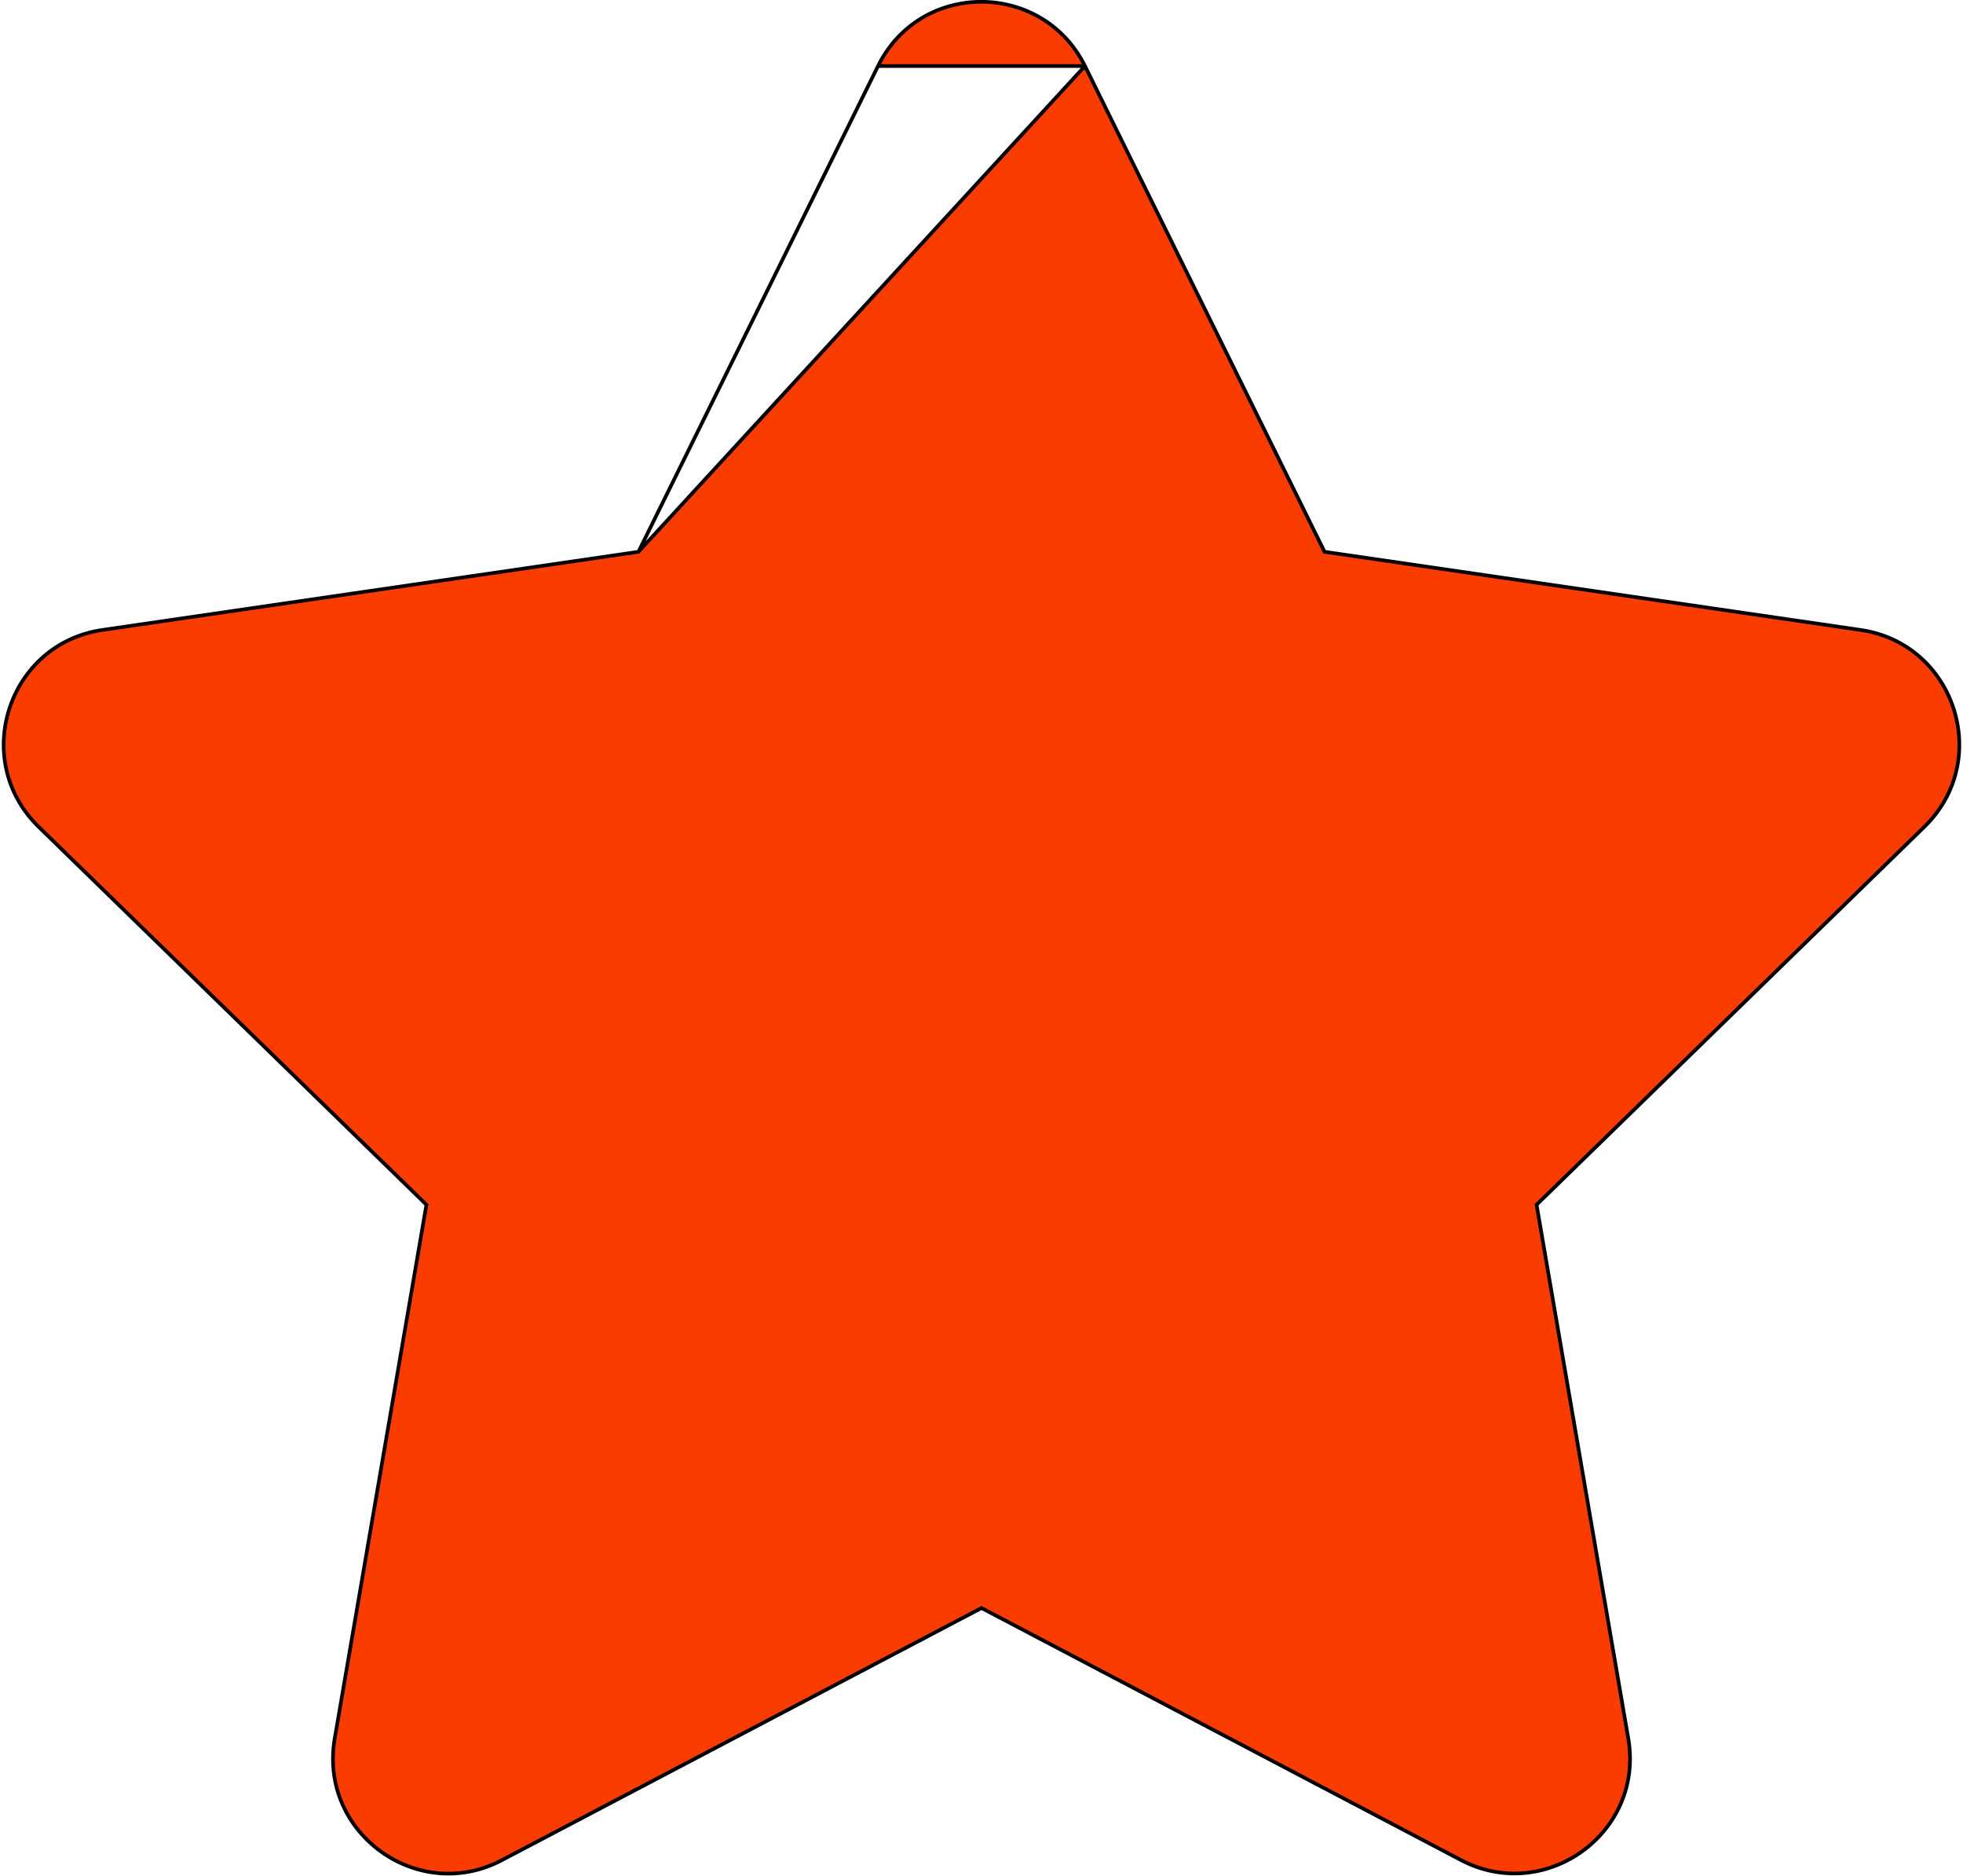
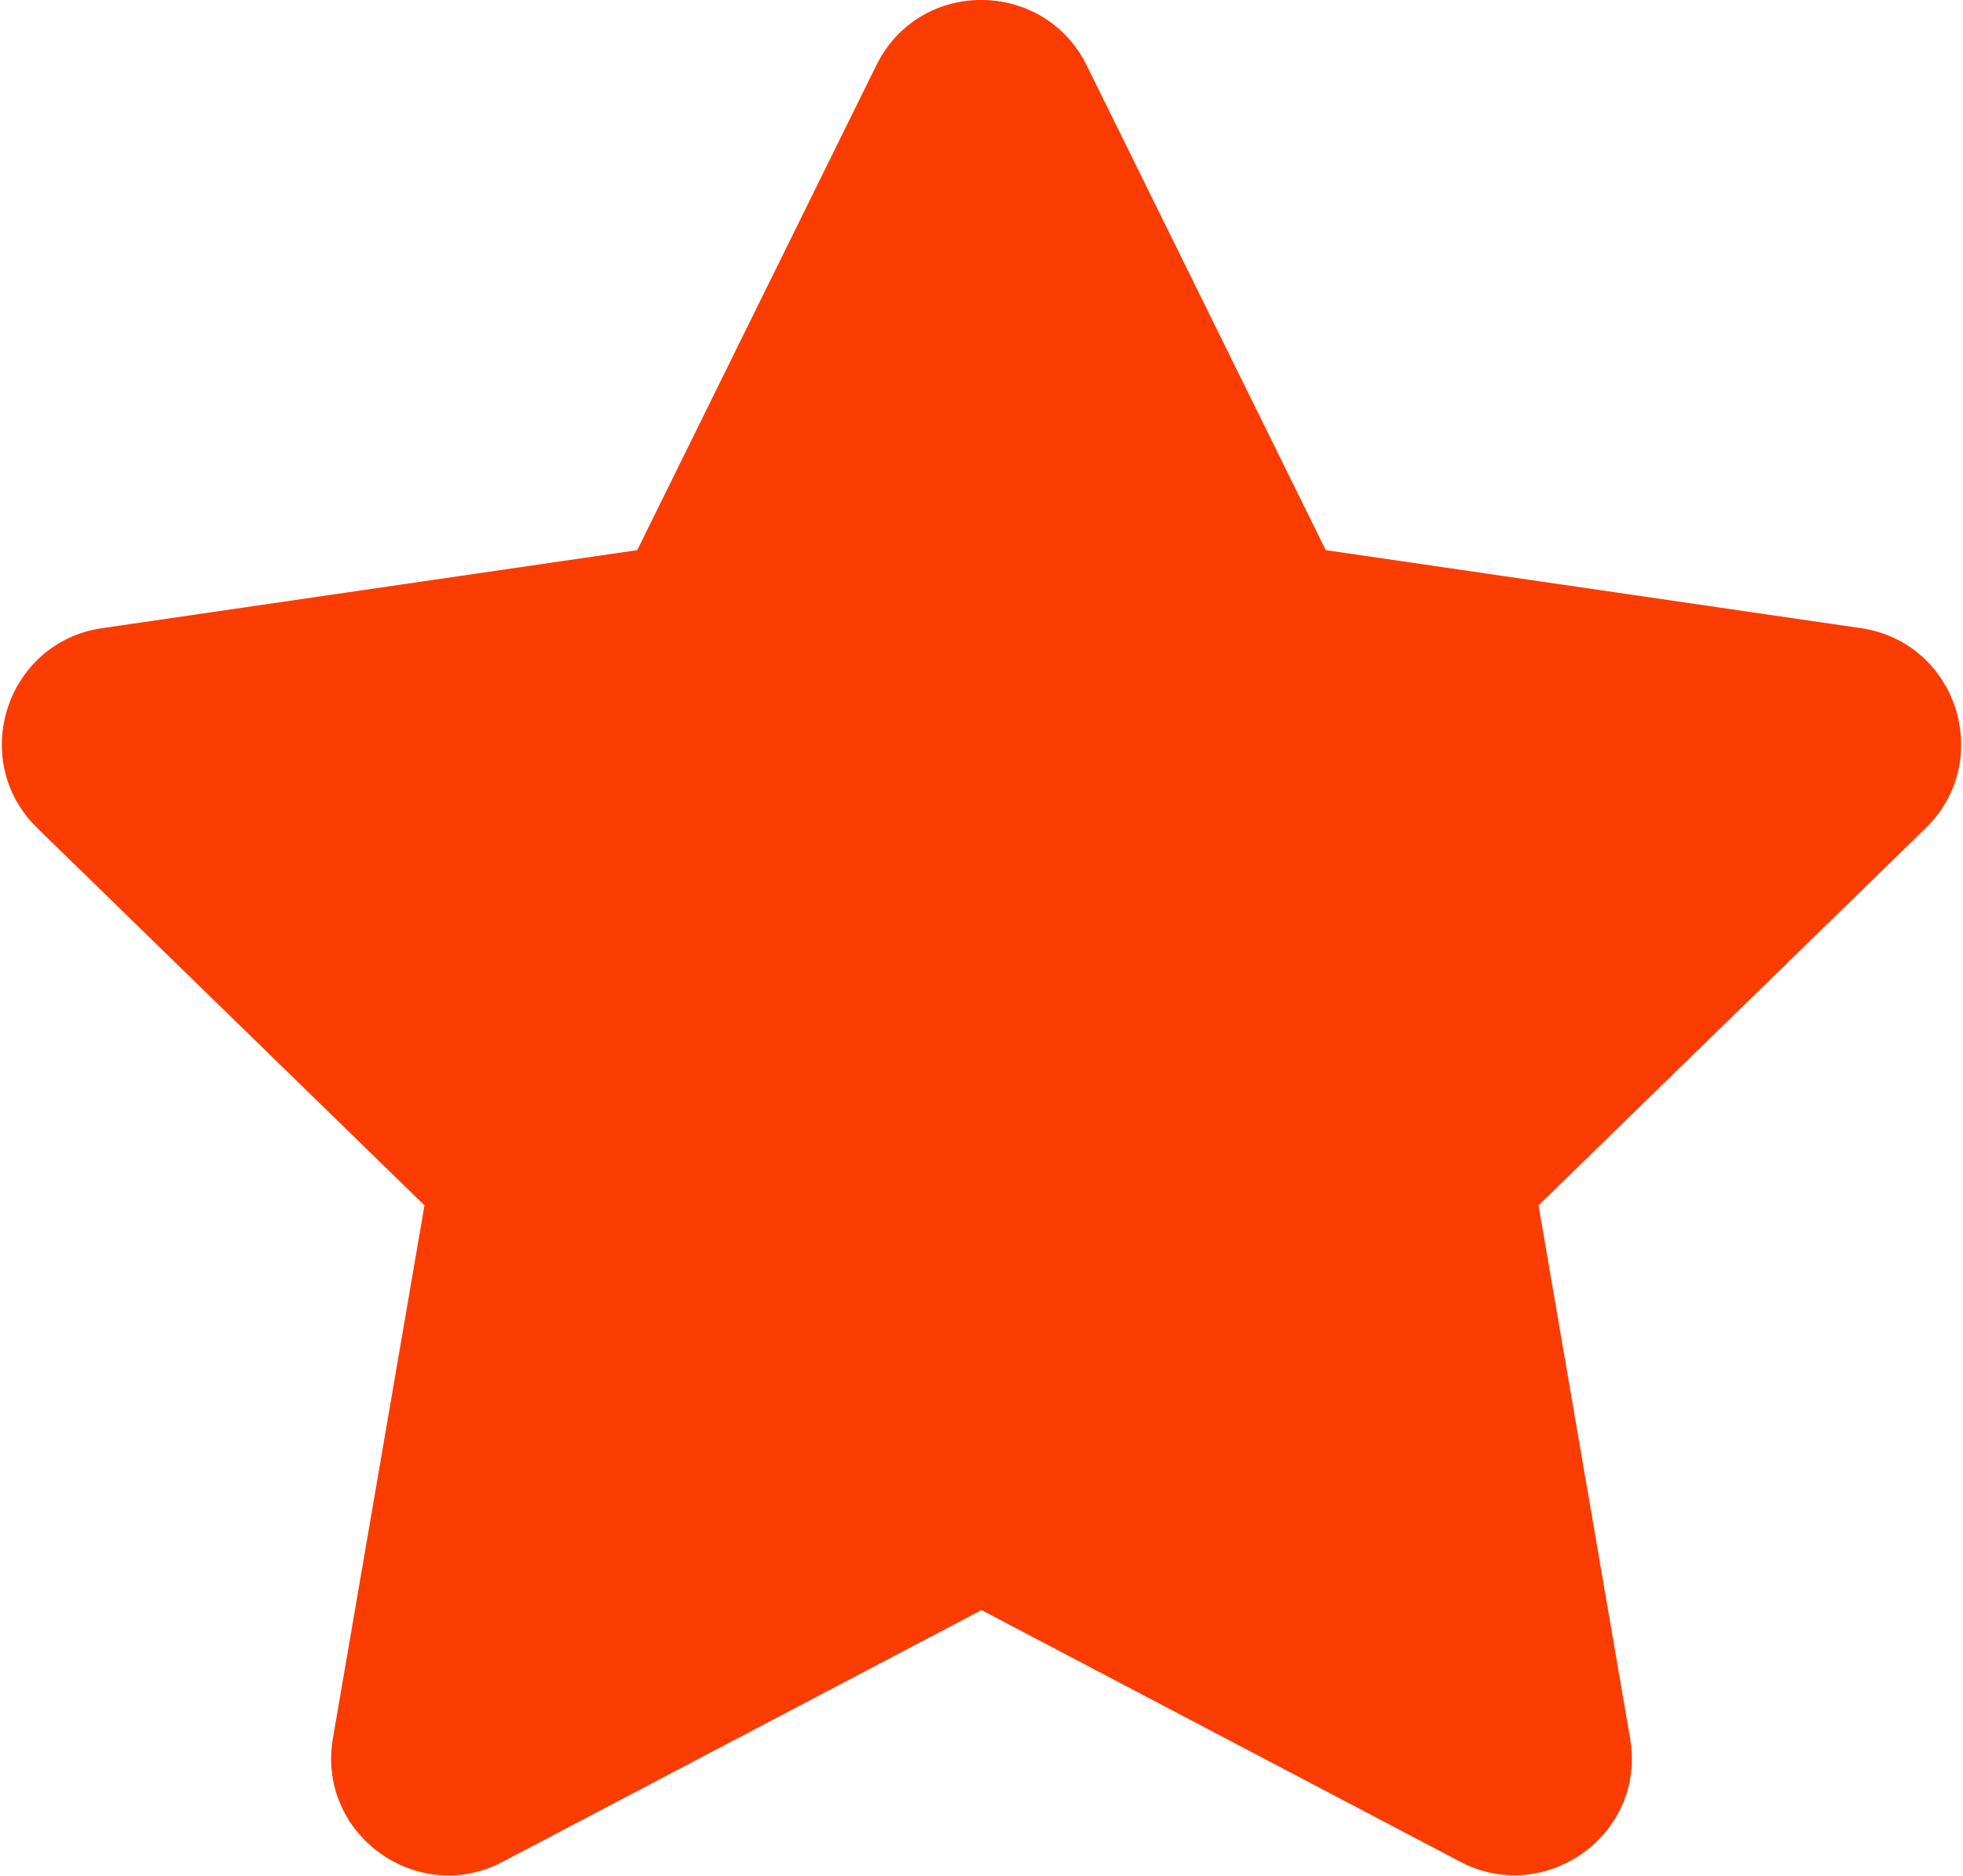
<svg xmlns="http://www.w3.org/2000/svg" width="536" height="512" viewBox="0 0 536 512" fill="none">
-   <path d="M174.332 150.657L174.072 150.695L27.972 171.995L27.972 171.995C2.182 175.735 -8.154 207.531 10.549 225.742L10.549 225.742L116.249 328.742L116.437 328.925L116.393 329.185L91.393 474.684C91.393 474.684 91.393 474.685 91.393 474.685C86.964 500.572 114.23 519.965 137.066 507.858L137.067 507.857L267.767 439.157L268 439.035L268.233 439.157L398.933 507.857L398.7 508.3L398.933 507.857C421.772 519.868 449.036 500.569 444.607 474.684L419.607 329.185L419.563 328.925L419.751 328.742L525.451 225.742L525.8 226.1L525.451 225.742C544.154 207.531 533.818 175.735 508.028 171.995L508.028 171.995L361.928 150.695L361.668 150.657L361.552 150.421L296.252 18.022L174.332 150.657ZM174.332 150.657L174.448 150.421M174.332 150.657L174.448 150.421M174.448 150.421L239.748 18.021M174.448 150.421L239.748 18.021M239.748 18.021C251.362 -5.502 284.732 -5.213 296.252 18.021L239.748 18.021Z" fill="#FB3C00" stroke="black" />
+   <path d="M239.3 17.8L174 150.2L27.9 171.5C1.7 175.3 -8.8 207.6 10.2 226.1L115.9 329.1L90.9 474.6C86.4 500.9 114.1 520.6 137.3 508.3L268 439.6L398.7 508.3C421.9 520.5 449.6 500.9 445.1 474.6L420.1 329.1L525.8 226.1C544.8 207.6 534.3 175.3 508.1 171.5L362 150.2L296.7 17.8C285 -5.8 251.1 -6.1 239.3 17.8Z" fill="#FB3C00" />
</svg>
